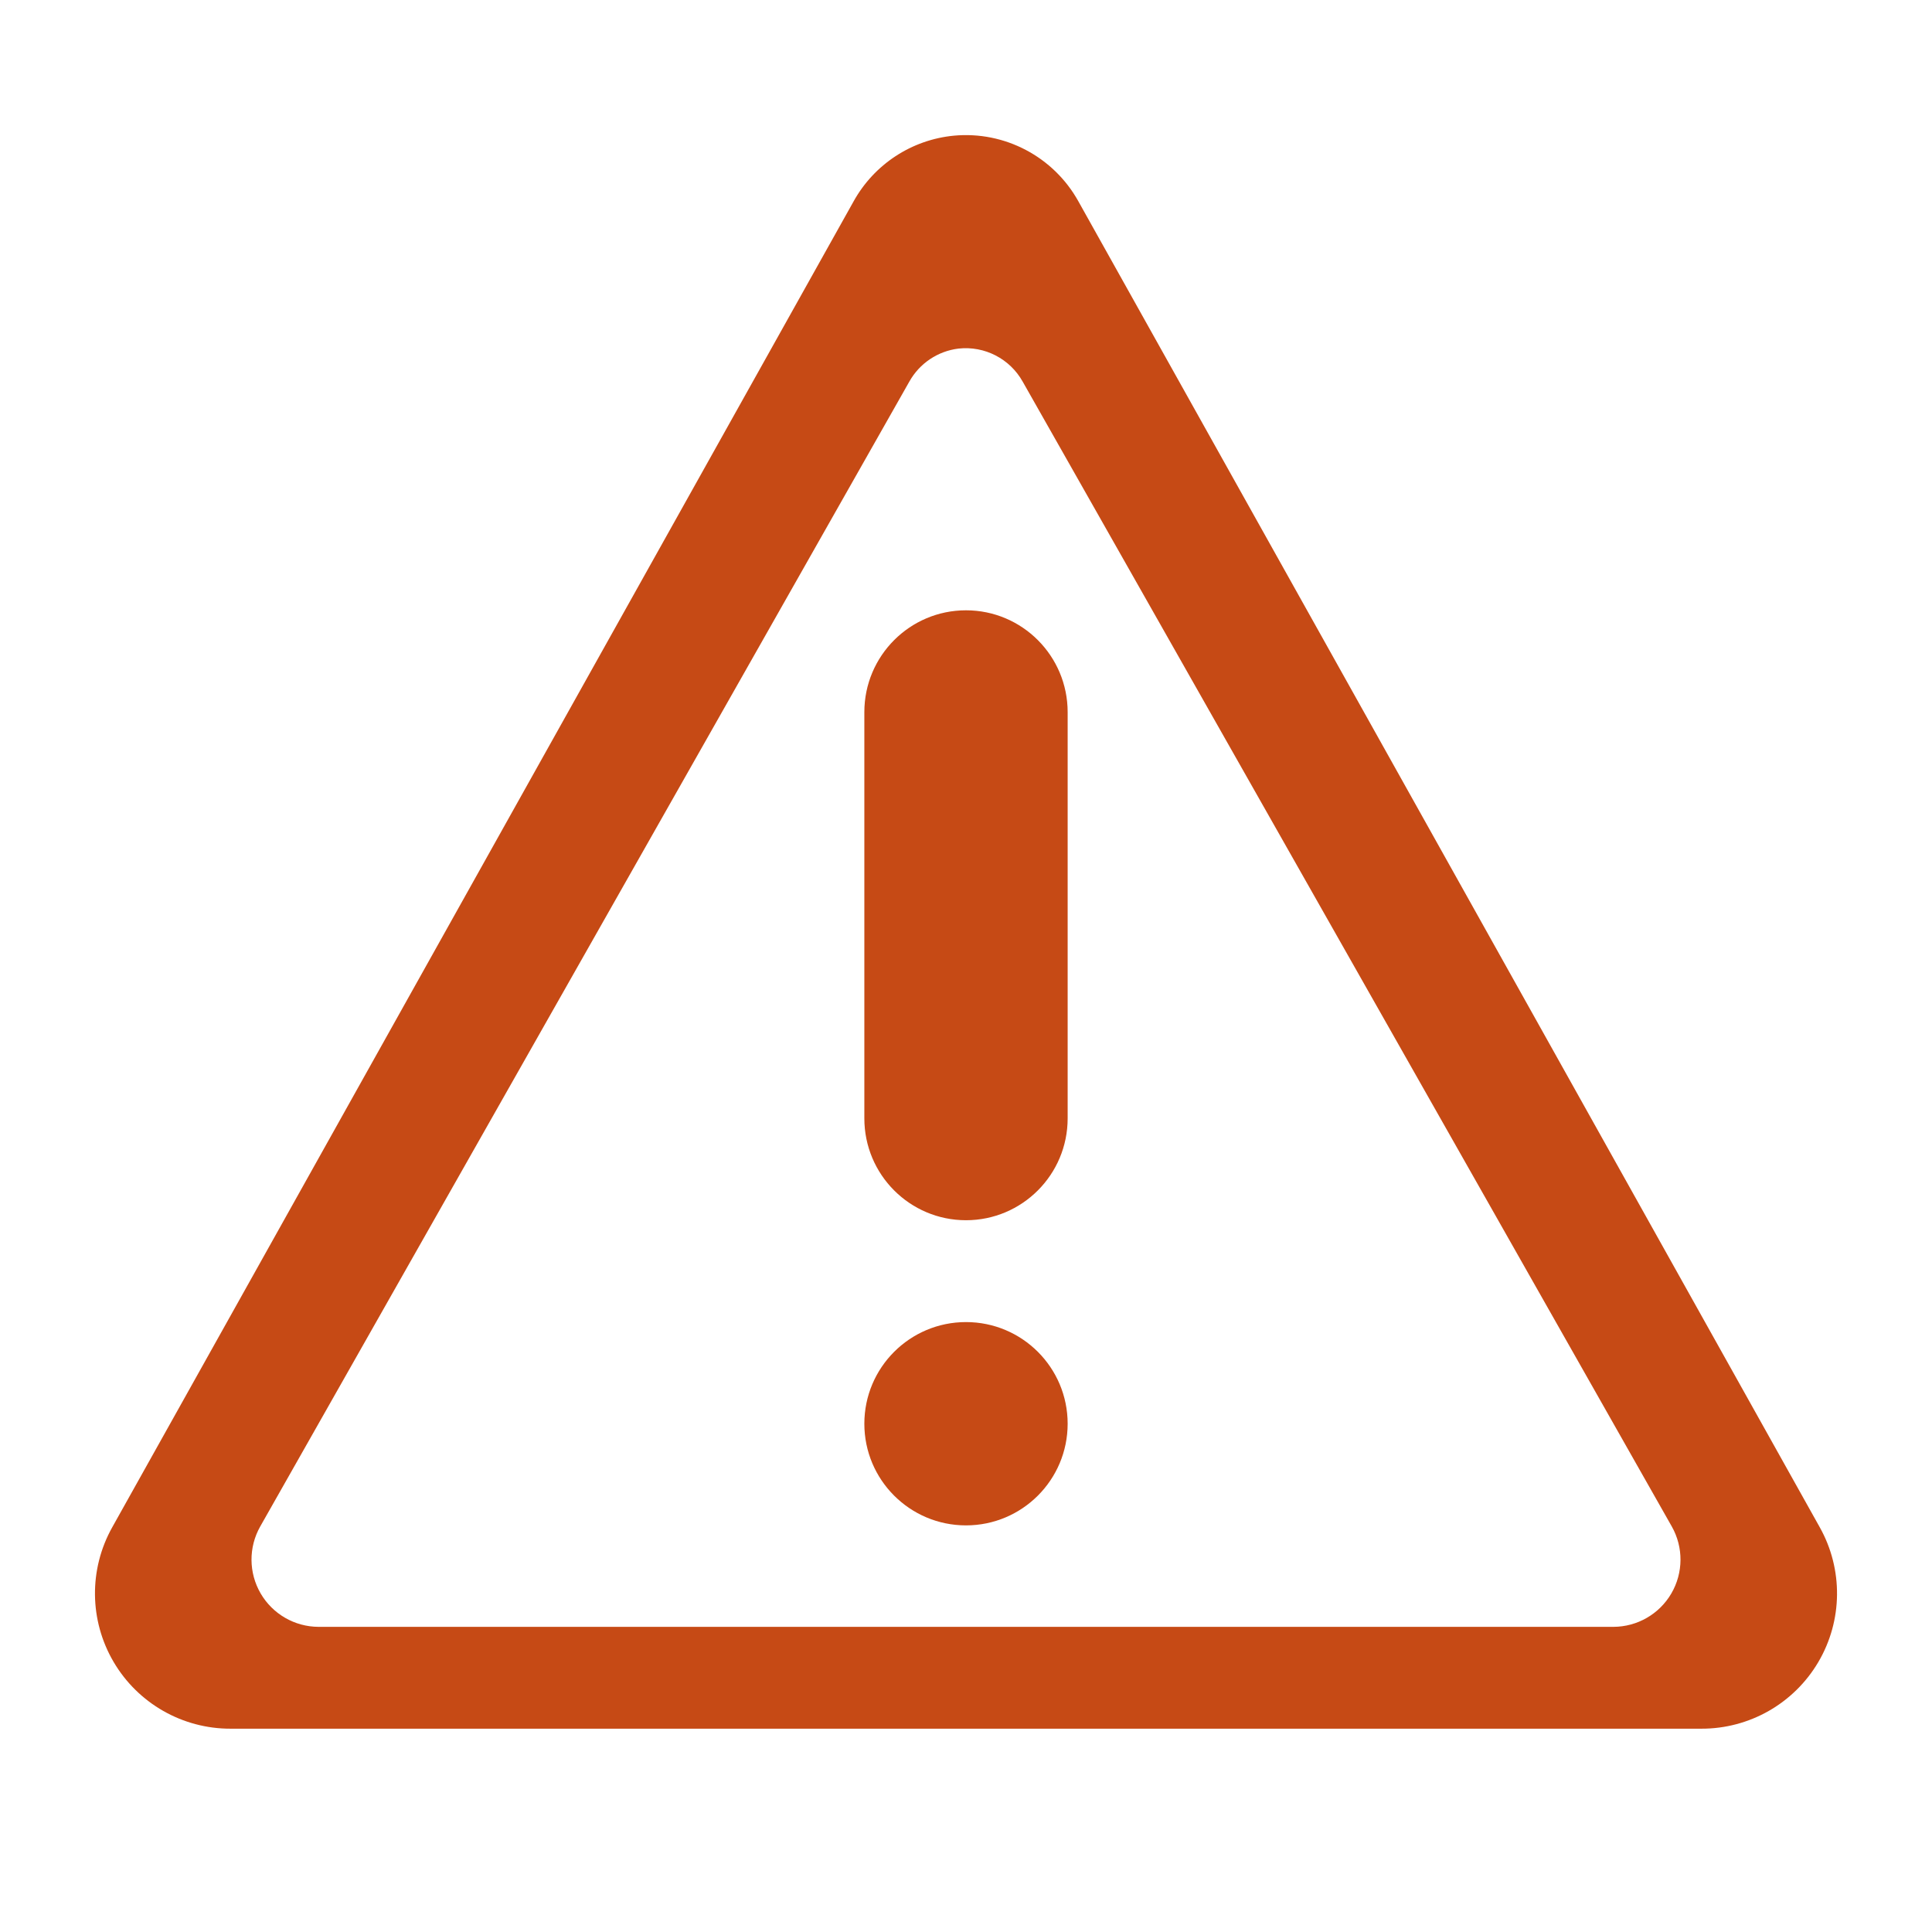
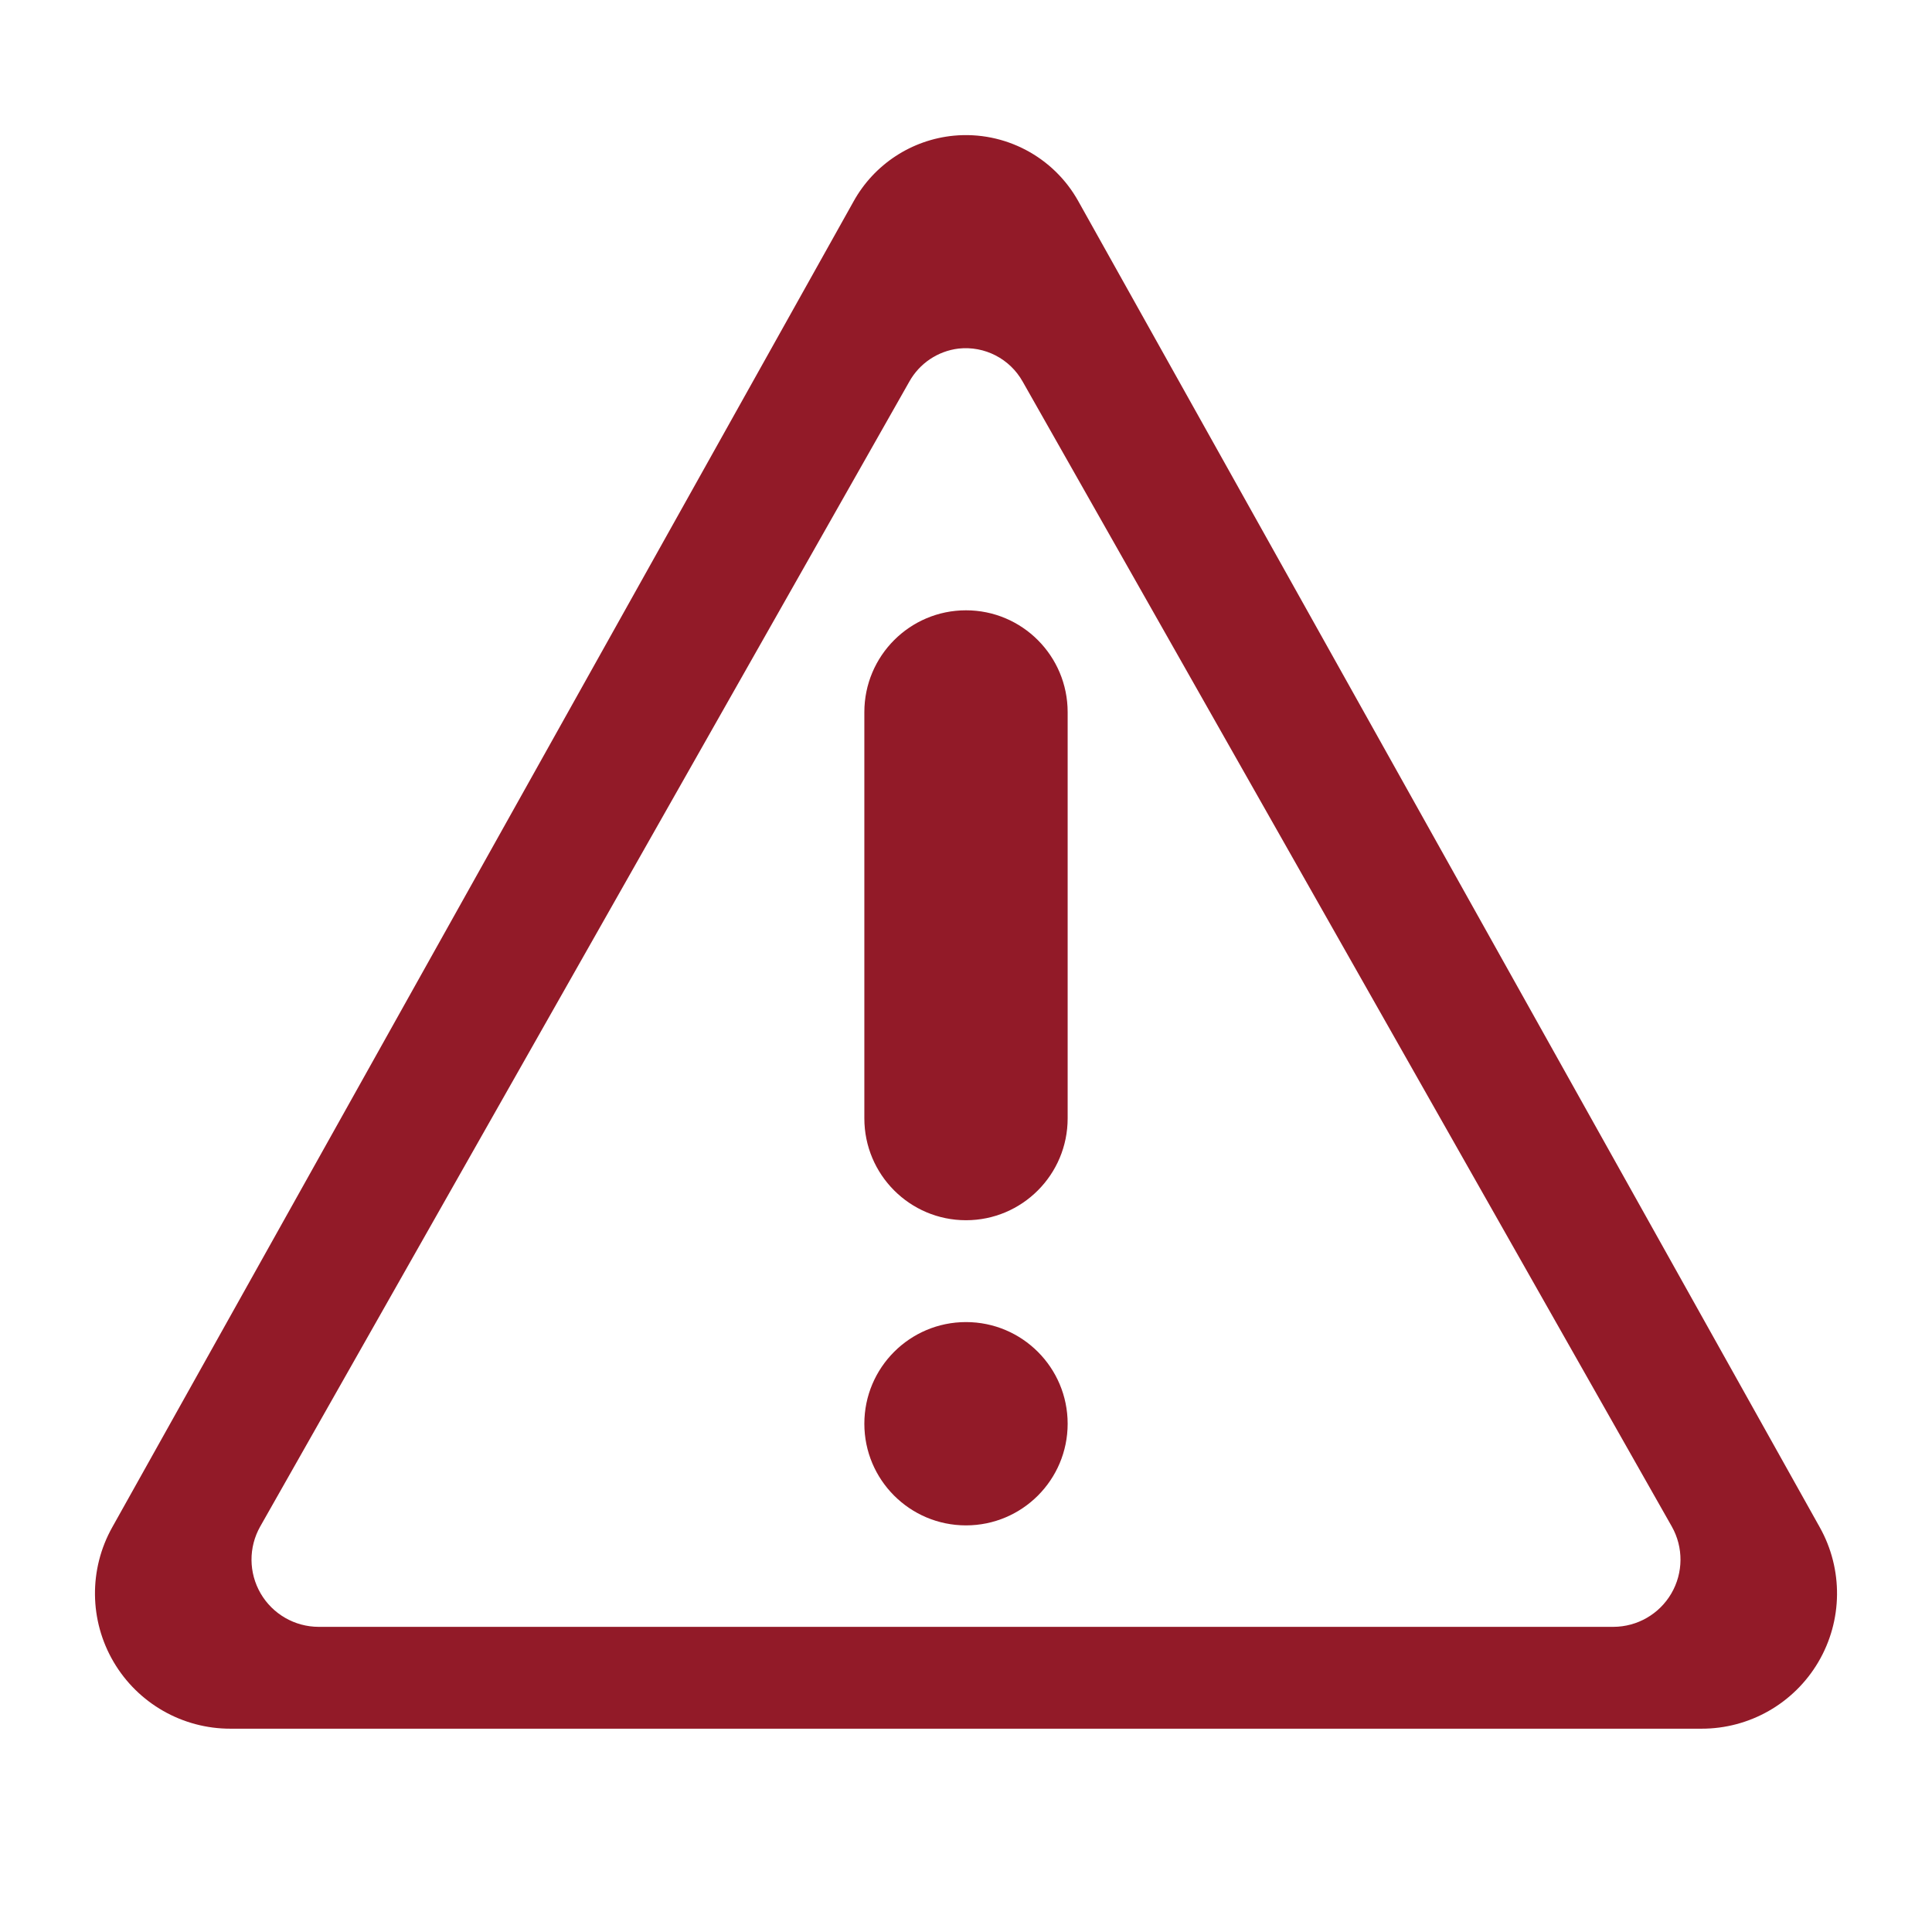
<svg xmlns="http://www.w3.org/2000/svg" width="19" height="19" viewBox="0 0 5.027 5.027" version="1.1" id="svg5">
  <defs id="defs2">
    </defs>
  <g id="layer1">
-     <path id="rect933" style="fill:#c64a15;stroke-width:0.265;fill-opacity:1" d="M 2.482 0.353 A 0.335 0.335 0 0 0 2.221 0.524 L 0.292 3.974 A 0.352 0.352 0 0 0 0.6 4.498 L 4.427 4.498 A 0.352 0.352 0 0 0 4.735 3.974 L 2.806 0.524 A 0.335 0.335 0 0 0 2.482 0.353 z M 2.494 0.907 A 0.17 0.17 0 0 1 2.661 0.993 L 4.35 3.972 A 0.175 0.175 0 0 1 4.198 4.233 L 0.829 4.233 A 0.175 0.175 0 0 1 0.677 3.972 L 2.366 0.993 A 0.17 0.17 0 0 1 2.494 0.907 z " />
-     <rect style="fill:#c64a15;fill-opacity:1;stroke:none;stroke-width:0.265" id="rect3308" width="0.529" height="1.587" x="2.249" y="1.588" ry="0.265" rx="0.265" />
-     <rect style="fill:#c64a15;fill-opacity:1;stroke:none;stroke-width:0.265" id="rect3726" width="0.529" height="0.529" x="2.249" y="3.44" ry="0.265" rx="0.265" />
+     <path id="rect933" style="fill:#921a28;stroke-width:0.265;fill-opacity:1" d="M 2.482 0.353 A 0.335 0.335 0 0 0 2.221 0.524 L 0.292 3.974 A 0.352 0.352 0 0 0 0.6 4.498 L 4.427 4.498 A 0.352 0.352 0 0 0 4.735 3.974 L 2.806 0.524 A 0.335 0.335 0 0 0 2.482 0.353 z M 2.494 0.907 A 0.17 0.17 0 0 1 2.661 0.993 L 4.35 3.972 A 0.175 0.175 0 0 1 4.198 4.233 L 0.829 4.233 A 0.175 0.175 0 0 1 0.677 3.972 L 2.366 0.993 A 0.17 0.17 0 0 1 2.494 0.907 z " />
+     <rect style="fill:#921a28;fill-opacity:1;stroke:none;stroke-width:0.265" id="rect3308" width="0.529" height="1.587" x="2.249" y="1.588" ry="0.265" rx="0.265" />
+     <rect style="fill:#921a28;fill-opacity:1;stroke:none;stroke-width:0.265" id="rect3726" width="0.529" height="0.529" x="2.249" y="3.44" ry="0.265" rx="0.265" />
  </g>
</svg>
